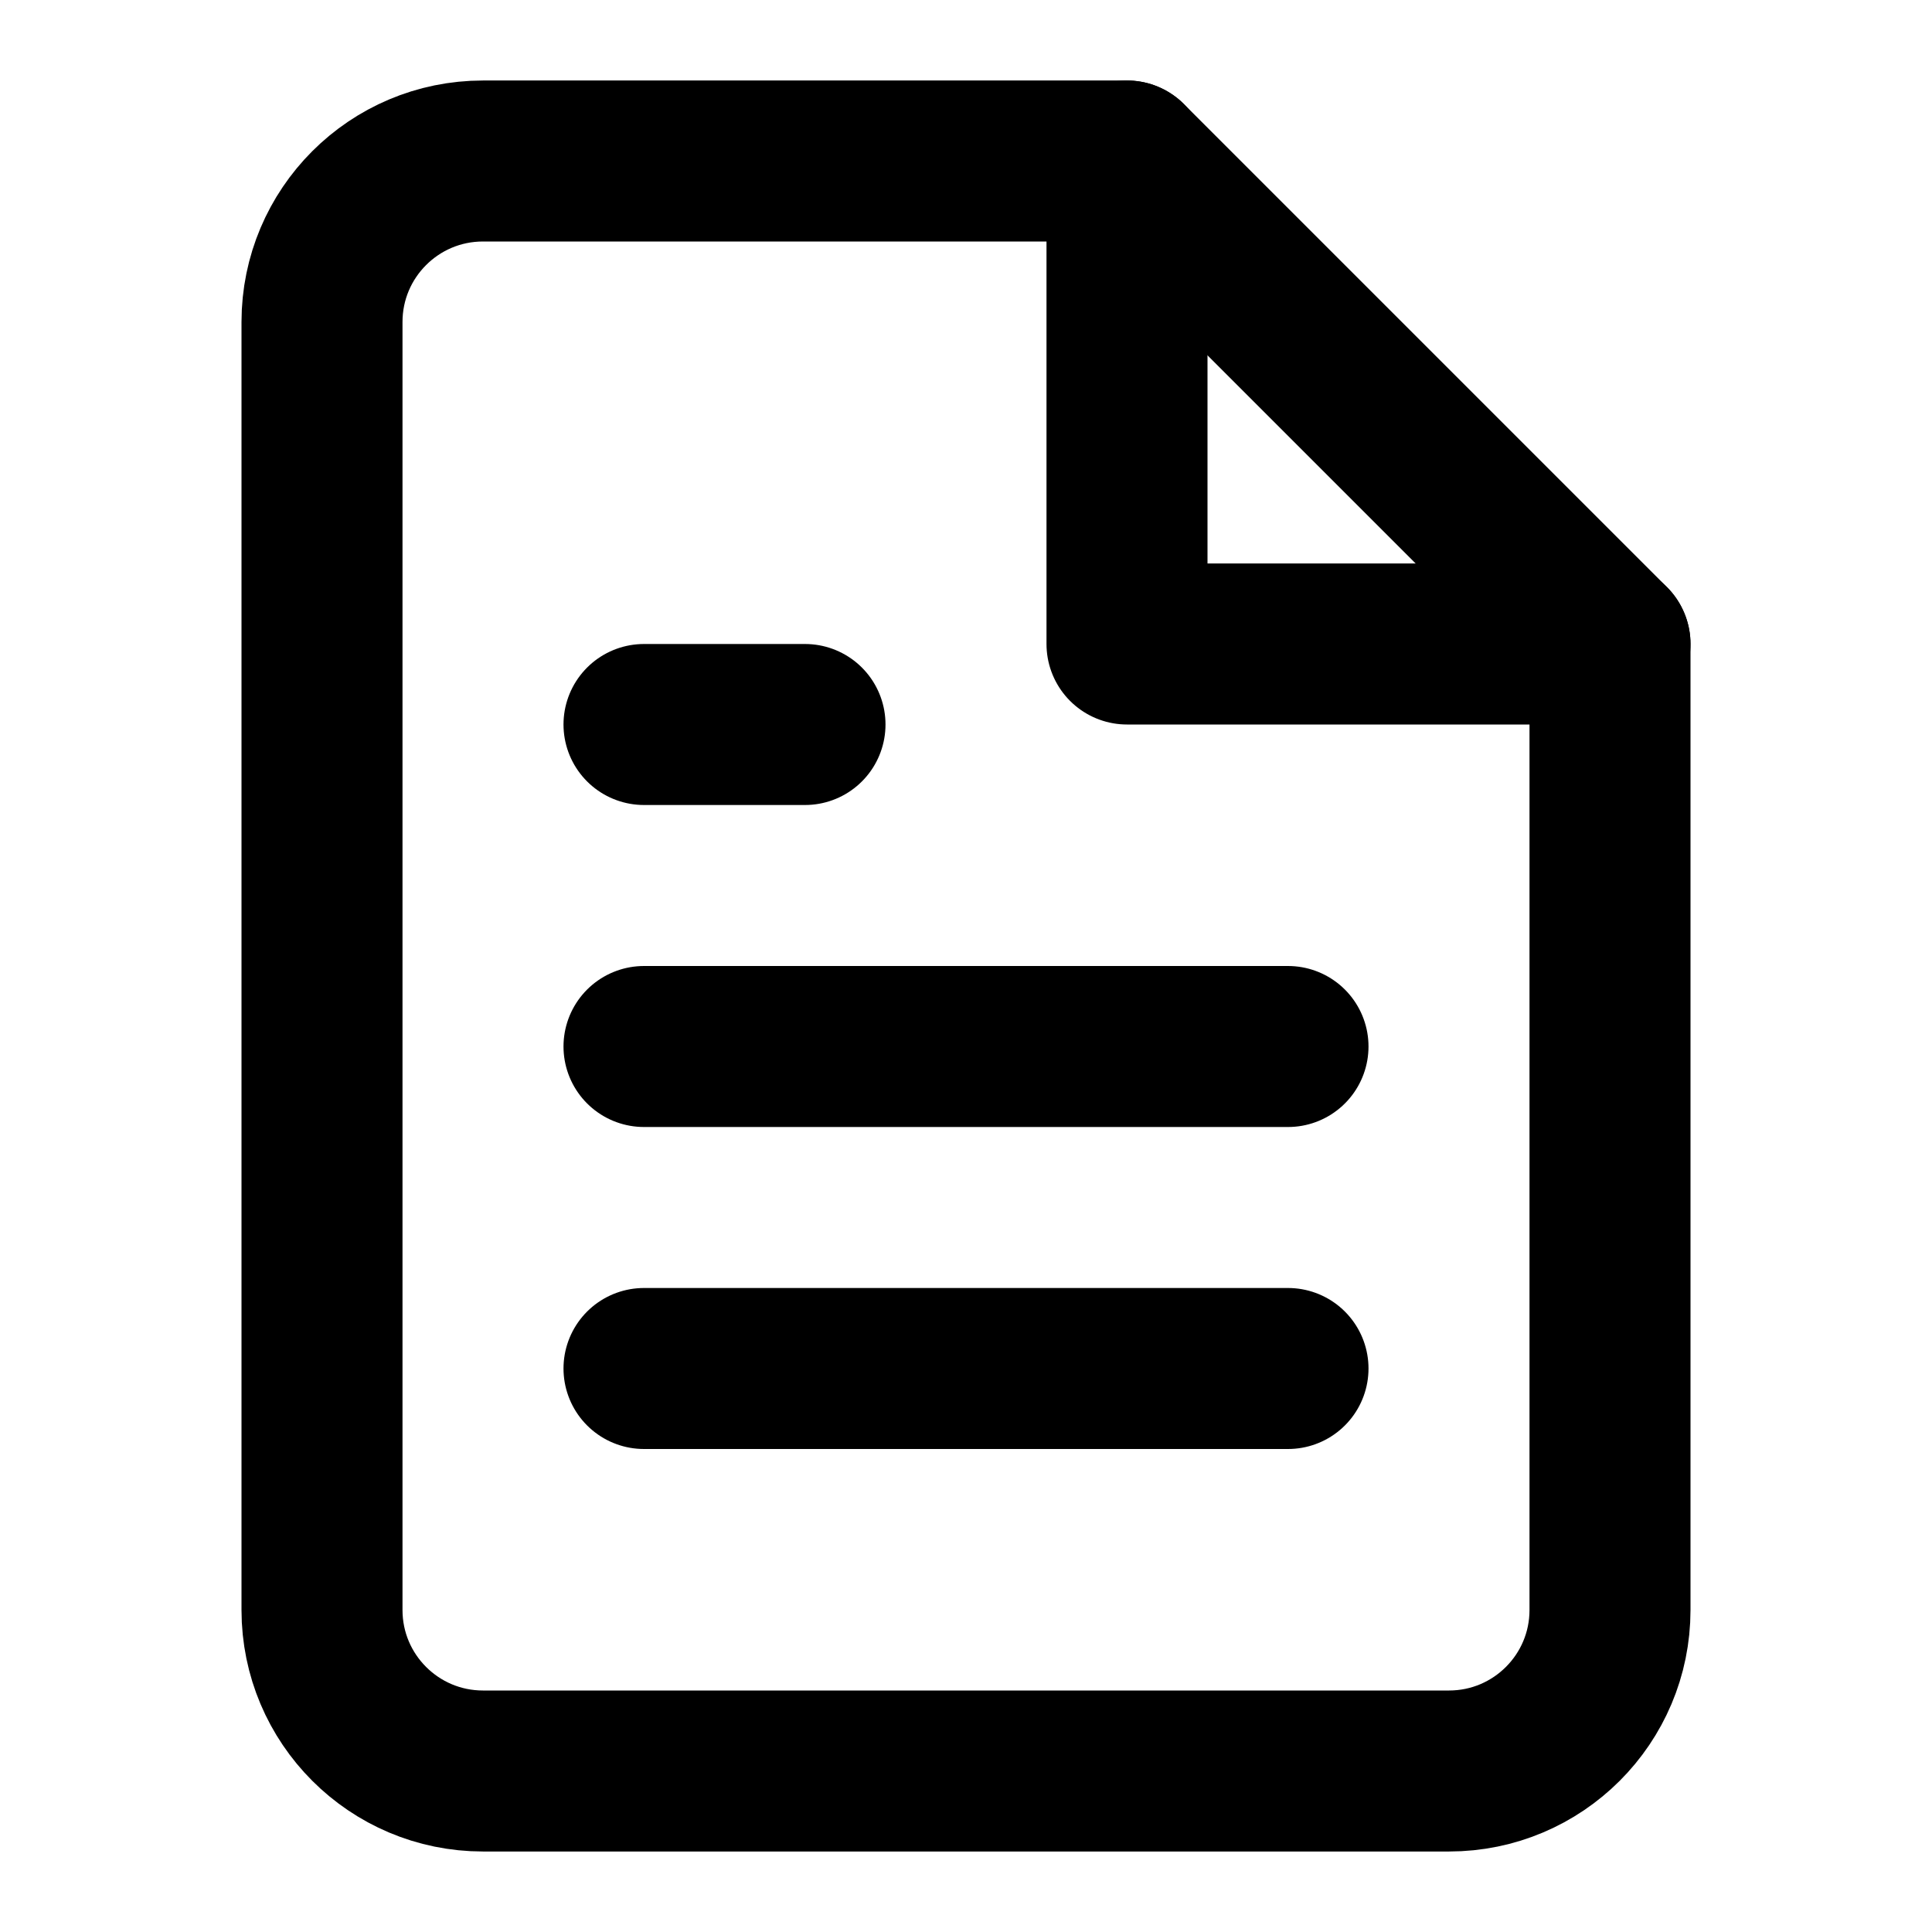
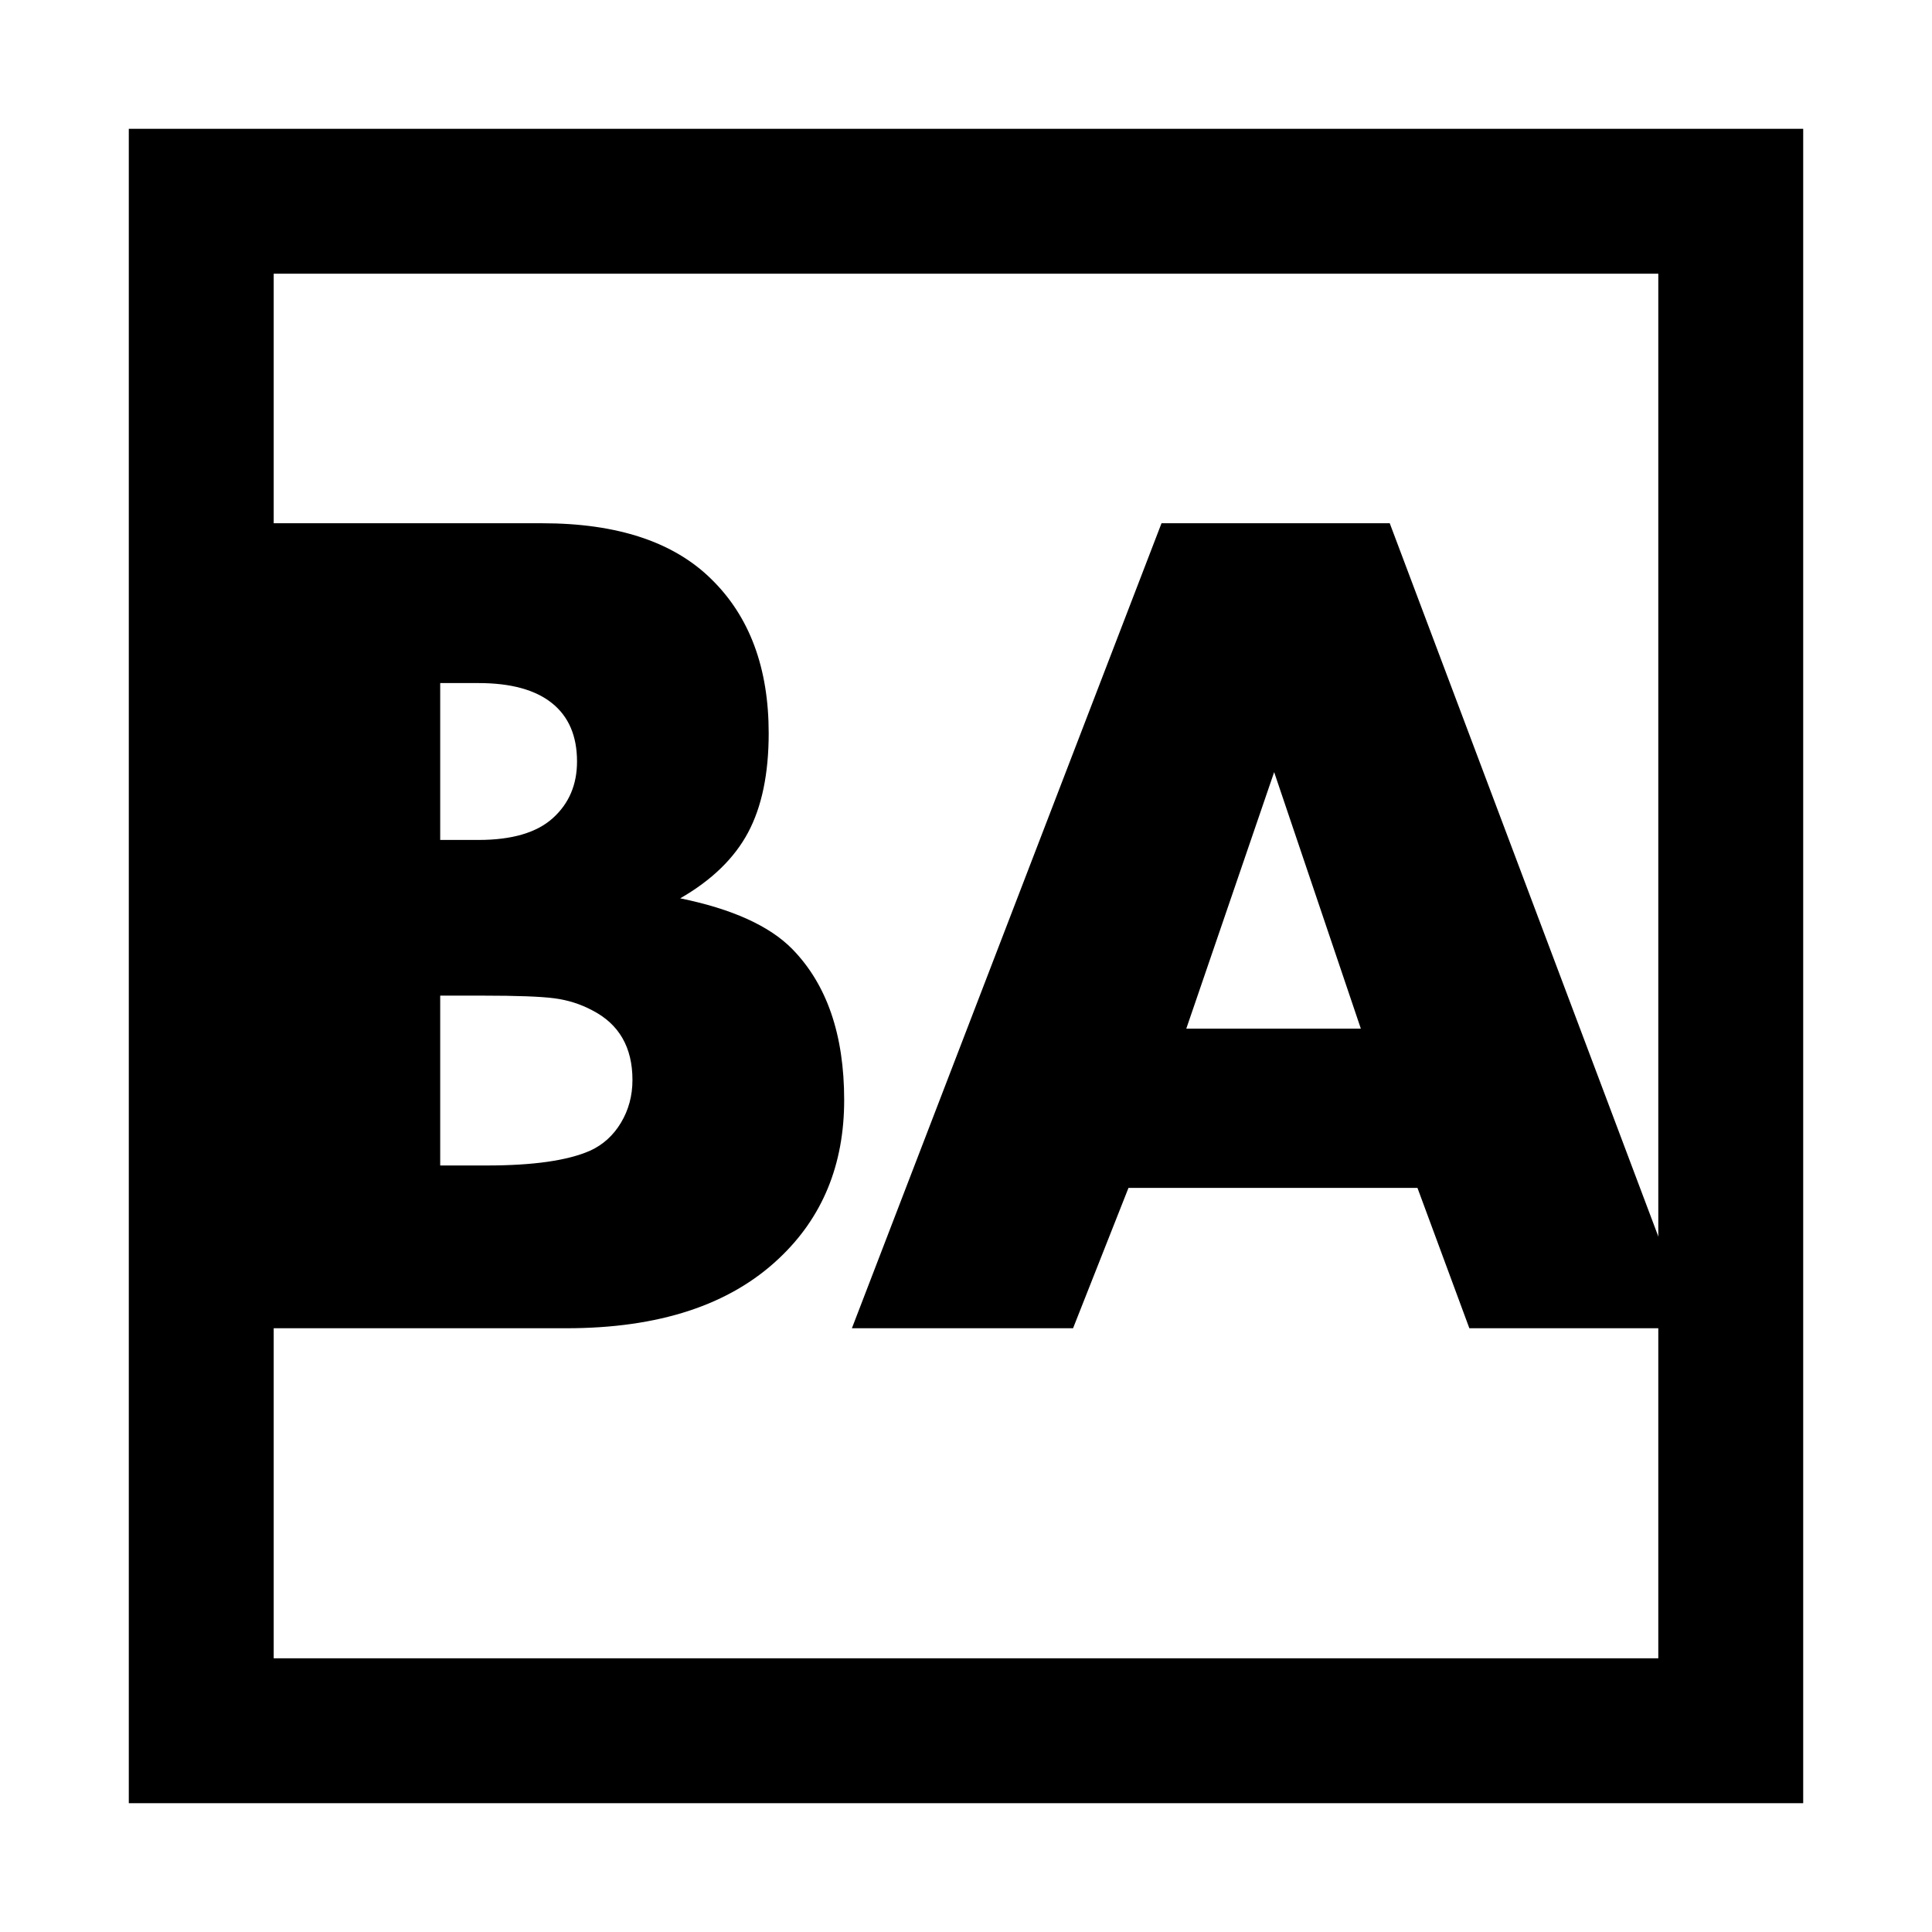
- <svg xmlns="http://www.w3.org/2000/svg" width="16" height="16" viewBox="0 0 24 24" fill="none" stroke="currentColor" stroke-width="2" stroke-linecap="round" stroke-linejoin="round">
-   <path d="M14 2H6a2 2 0 0 0-2 2v16a2 2 0 0 0 2 2h12a2 2 0 0 0 2-2V8z" />
-   <polyline points="14 2 14 8 20 8" />
-   <line x1="16" y1="13" x2="8" y2="13" />
-   <line x1="16" y1="17" x2="8" y2="17" />
-   <polyline points="10 9 9 9 8 9" />
+ <svg xmlns="http://www.w3.org/2000/svg" viewBox="0 0 24 24" width="24" height="24">
+   <rect x="2.5" y="2.5" width="19" height="19" fill="none" stroke="currentColor" stroke-width="1.8" />
+   <g fill="currentColor">
+     <path transform="translate(1.82, 16.50) scale(0.007326, -0.007326)" d="M143 0V1365H671Q862 1365 958 1270Q1055 1175 1055 1009Q1055 906 1020.0 840.5Q985 775 905 729Q1037 702 1095 643Q1183 553 1183 387Q1183 222 1072 118Q947 0 712 0ZM498 828H563Q648 828 689 865Q730 902 730 961Q730 1026 687.5 1060.0Q645 1094 563 1094H498ZM498 276H577Q695 276 752 301Q785 316 804.5 348.5Q824 381 824 421Q824 504 756 539Q726 555 691.5 559.5Q657 564 571 564H498Z" />
+     <path transform="translate(10.48, 16.50) scale(0.007326, -0.007326)" d="M973 238H483L389 0H14L539 1365H926L1440 0H1061ZM877 508 730 943 581 508Z" />
+   </g>
</svg>
